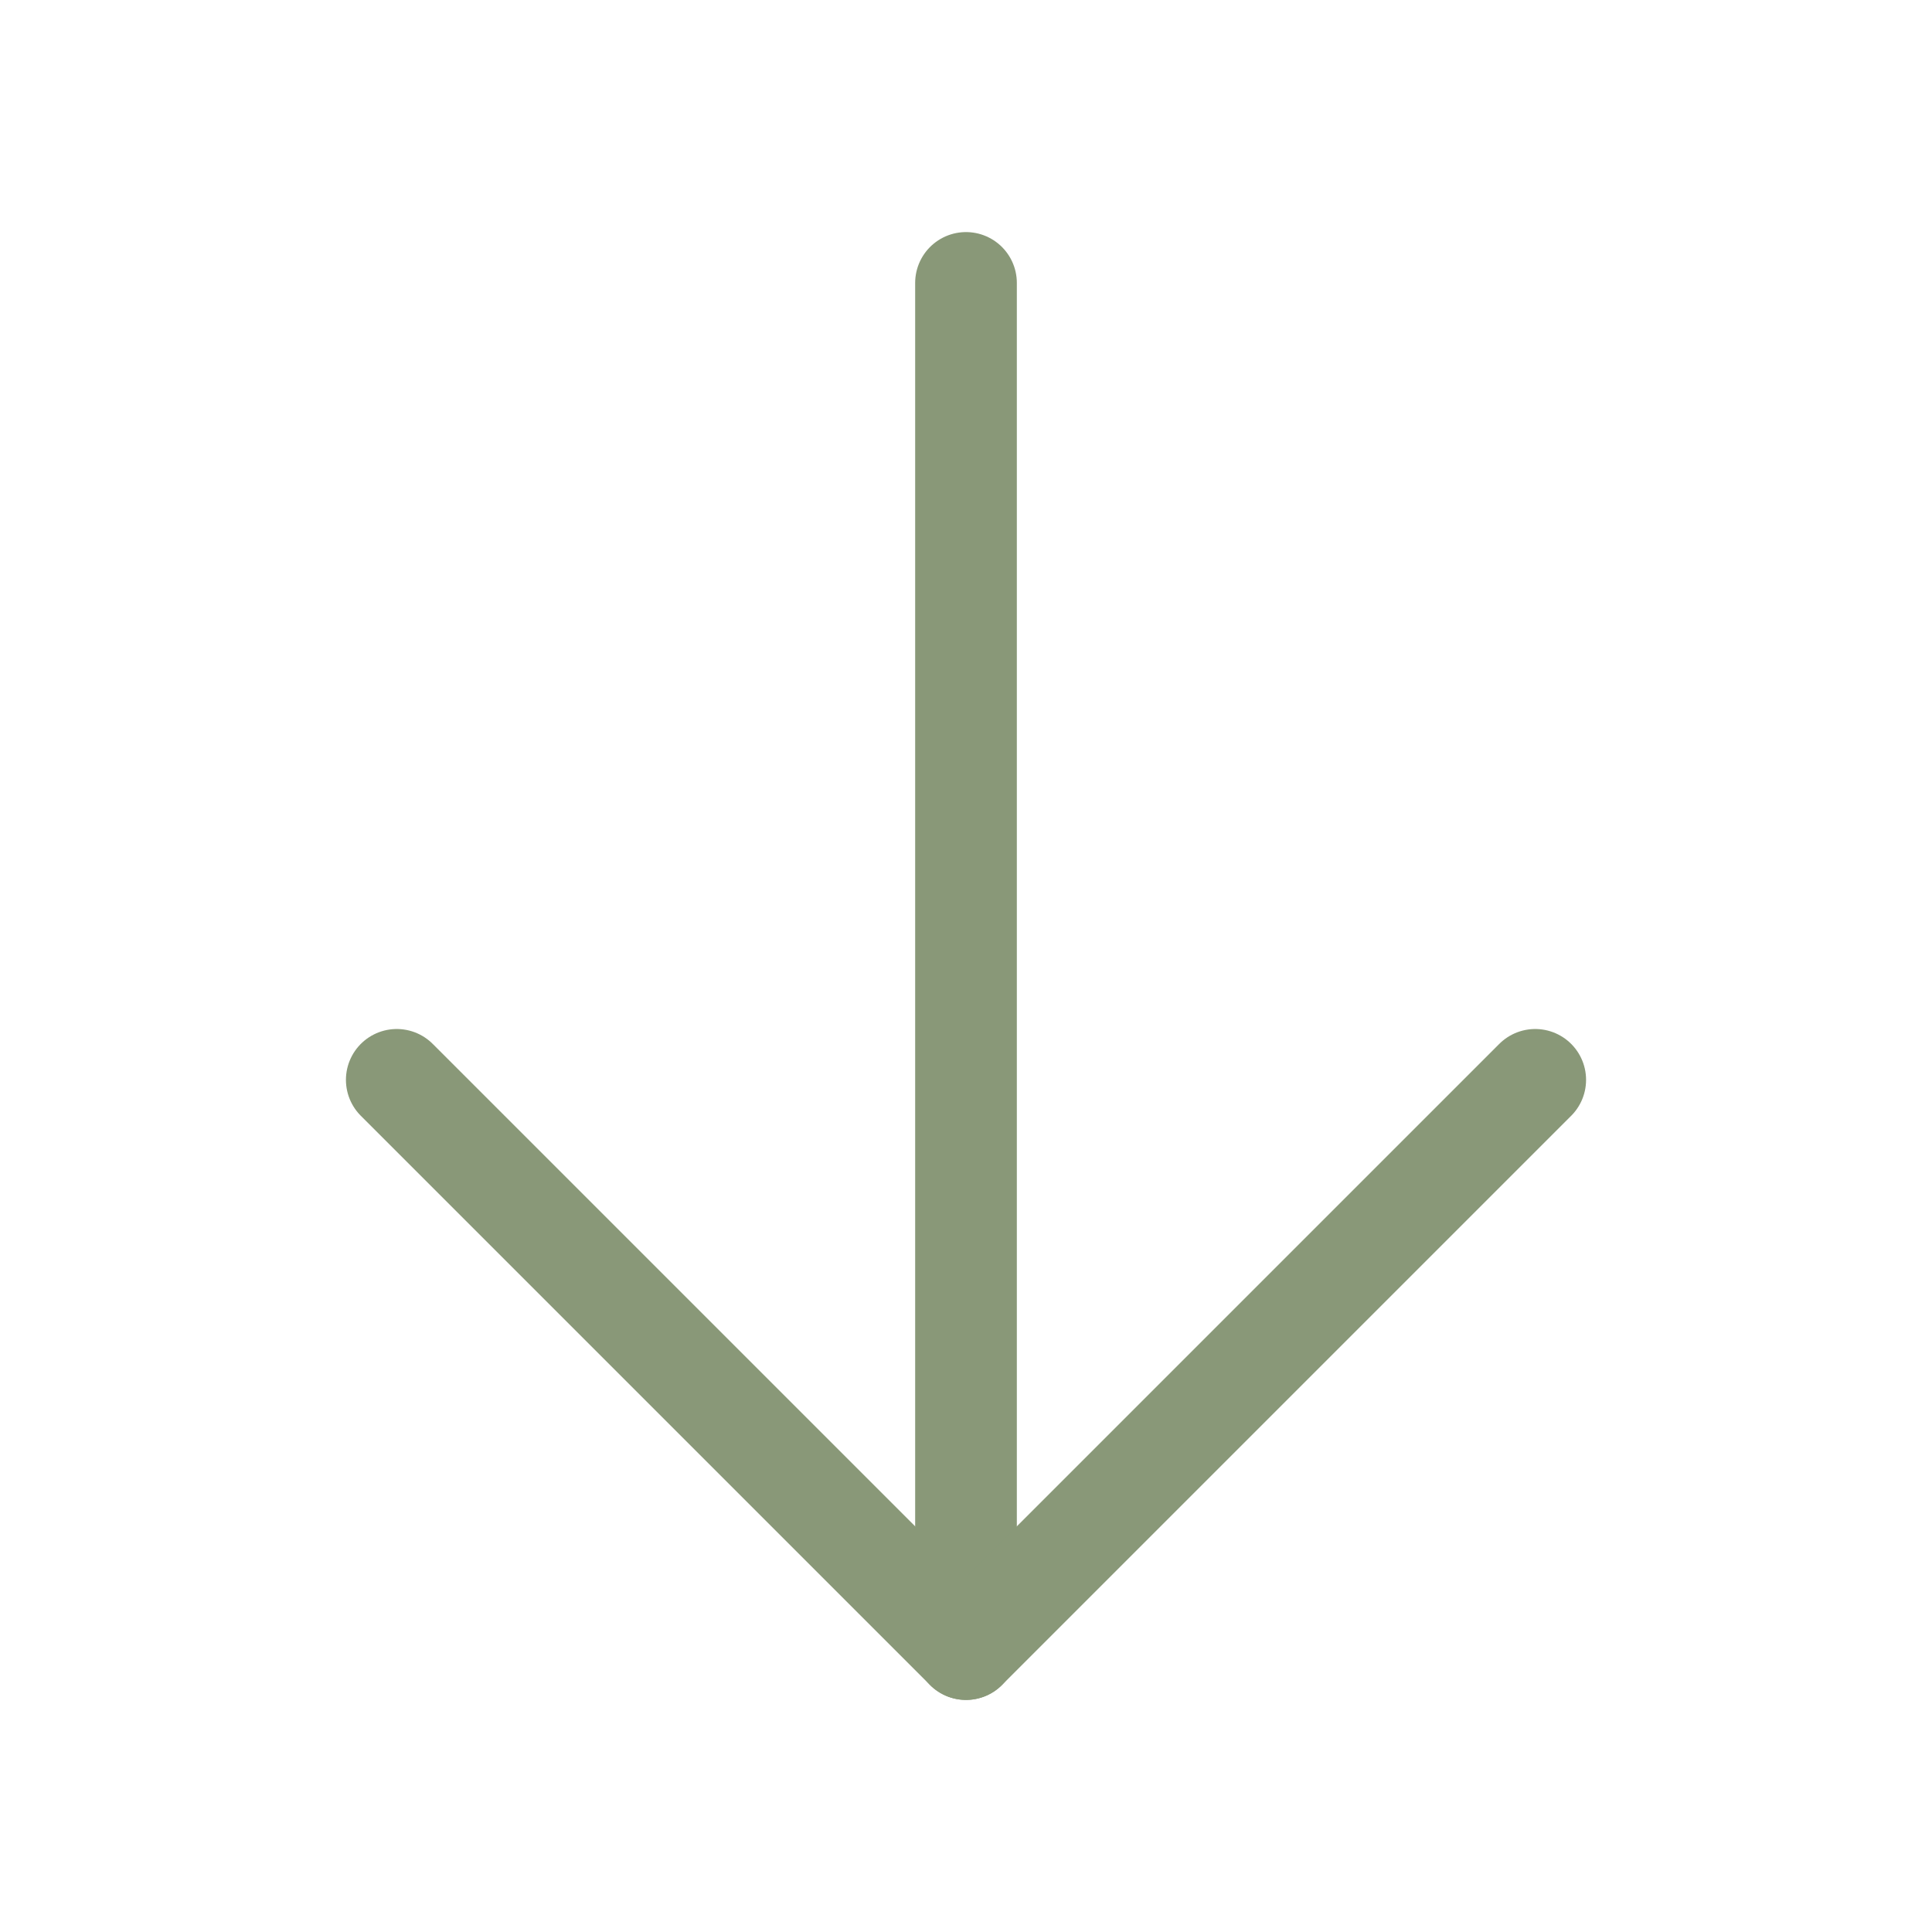
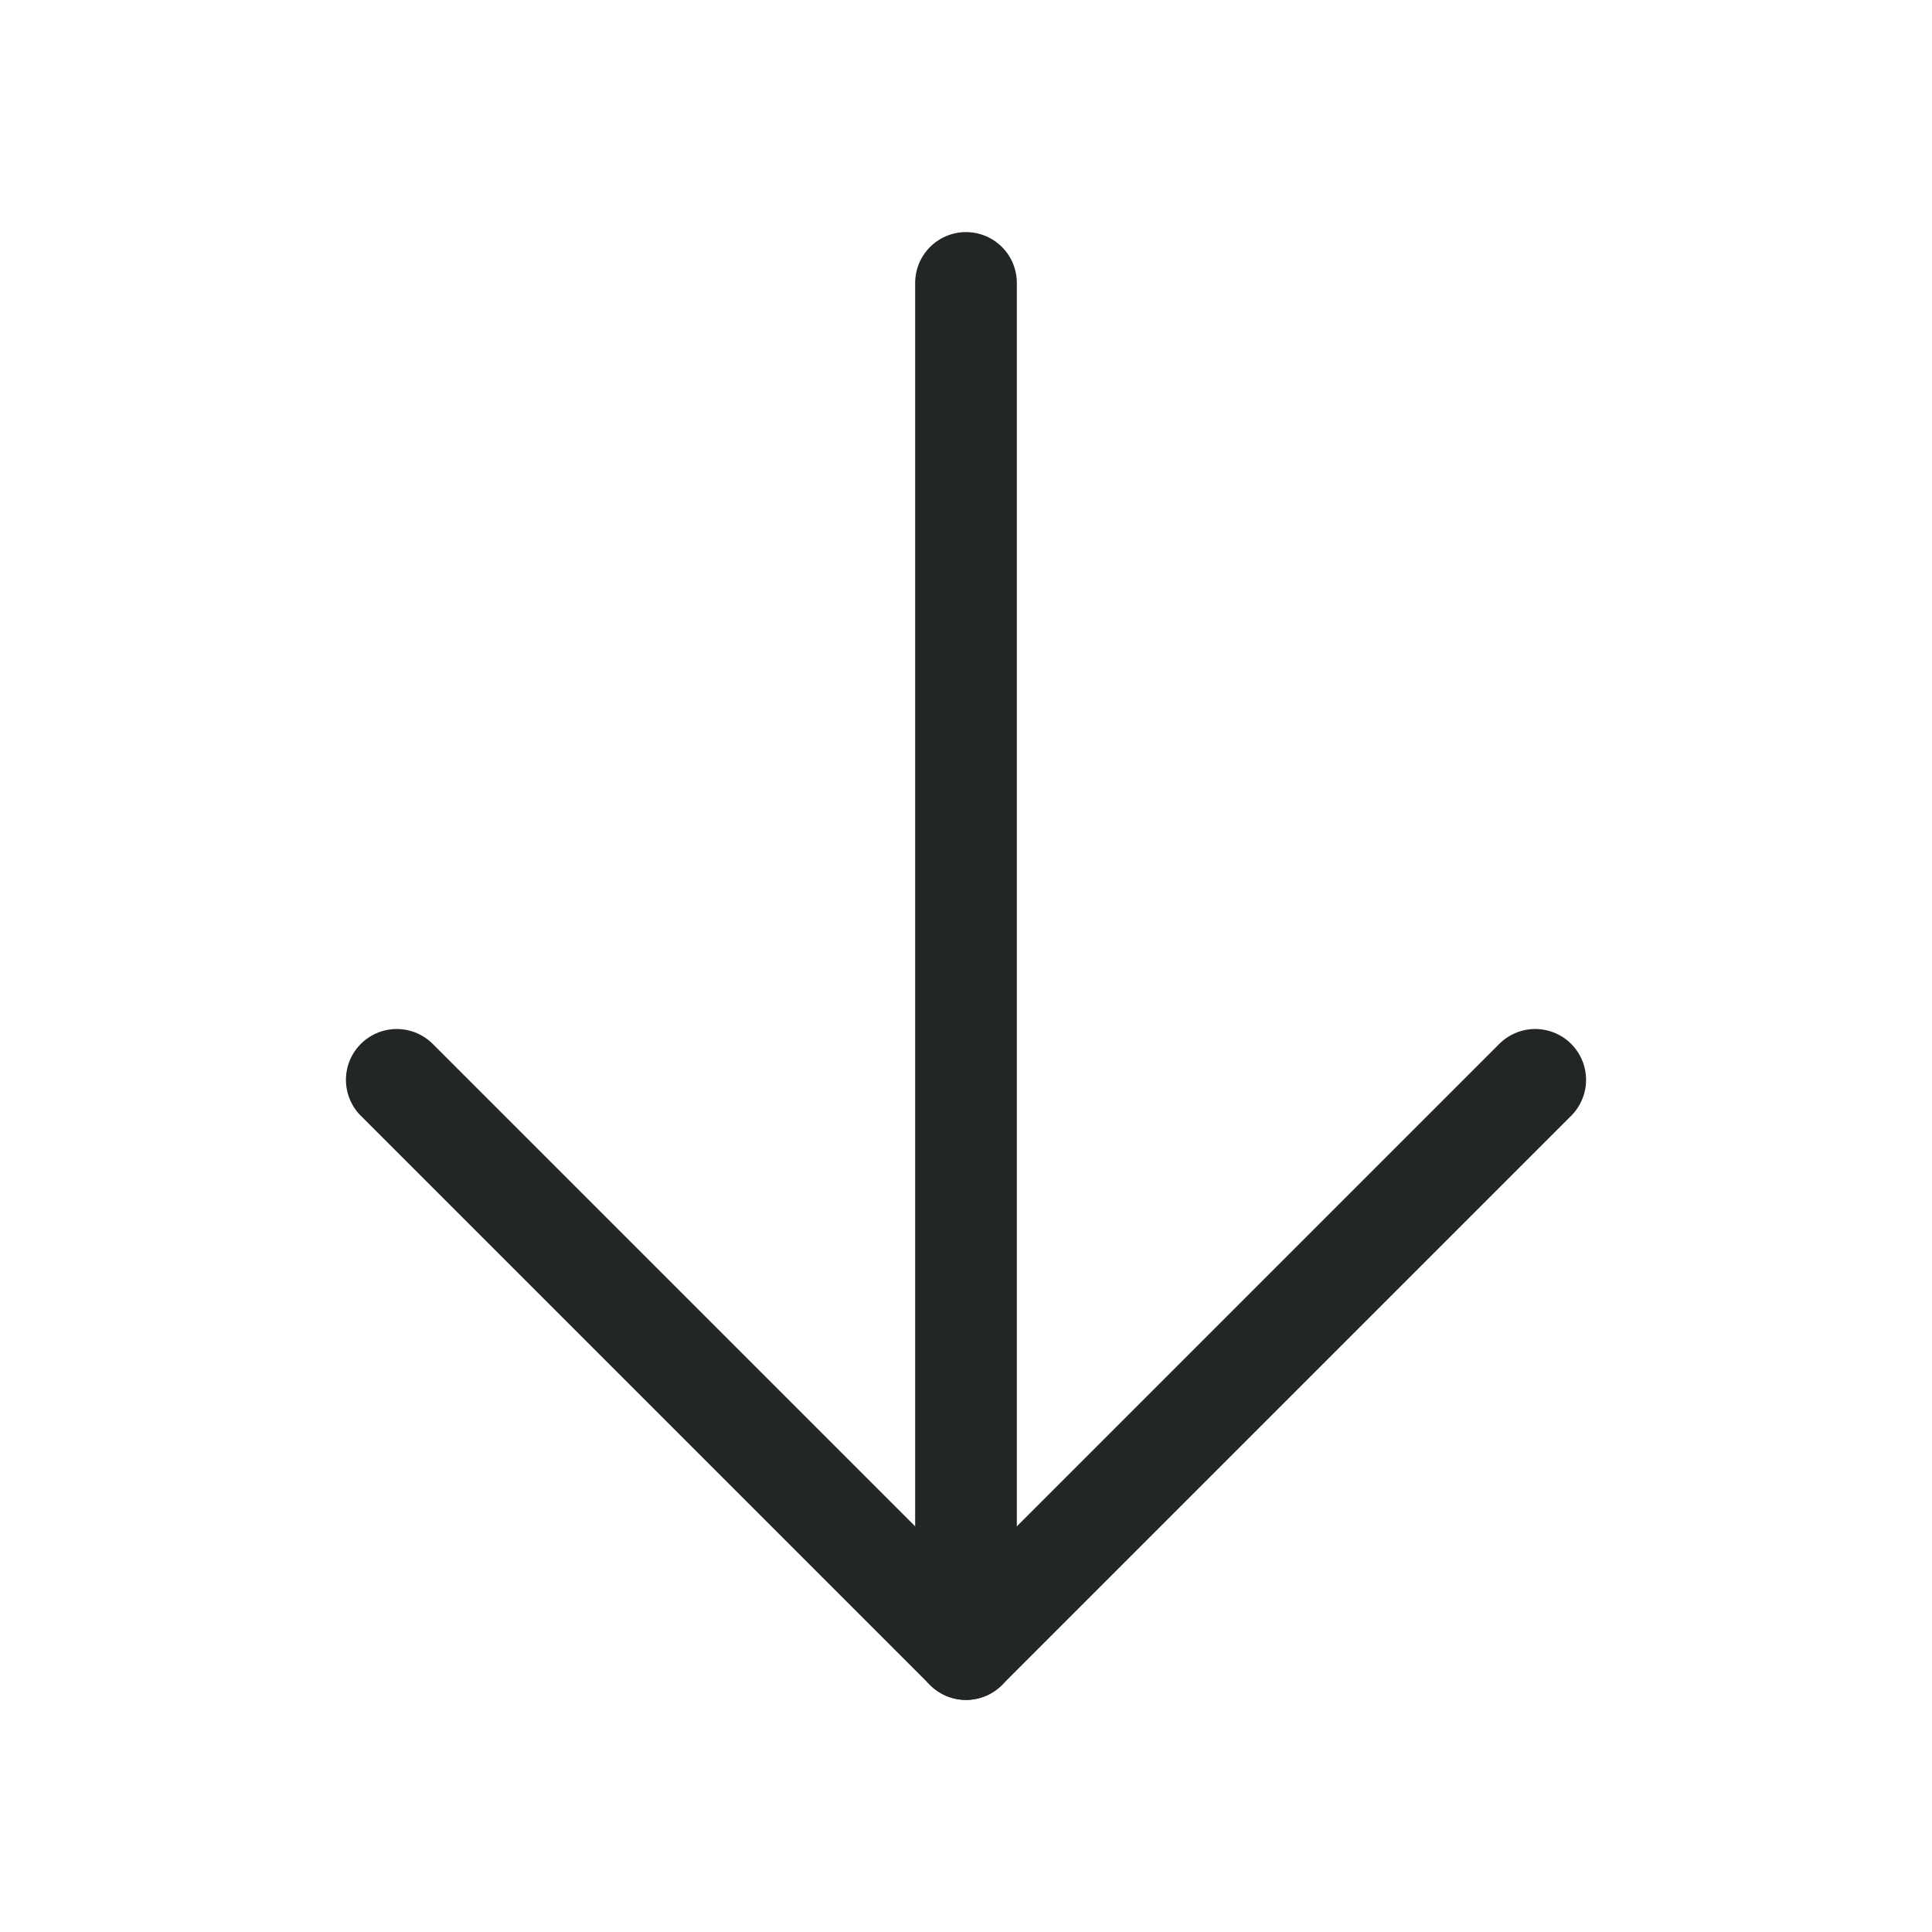
<svg xmlns="http://www.w3.org/2000/svg" width="95" height="95" viewBox="0 0 95 95" fill="none">
-   <path d="M47.5 81.088V13.912" stroke="#899878" stroke-width="5" stroke-linecap="round" stroke-linejoin="round" />
-   <path d="M75.49 53.098L47.5 81.088L19.51 53.098" stroke="#899878" stroke-width="5" stroke-linecap="round" stroke-linejoin="round" />
+   <path d="M47.5 81.088V13.912" stroke="#222725" stroke-width="5" stroke-linecap="round" stroke-linejoin="round" />
+   <path d="M75.49 53.098L47.5 81.088L19.51 53.098" stroke="#222725" stroke-width="5" stroke-linecap="round" stroke-linejoin="round" />
</svg>
